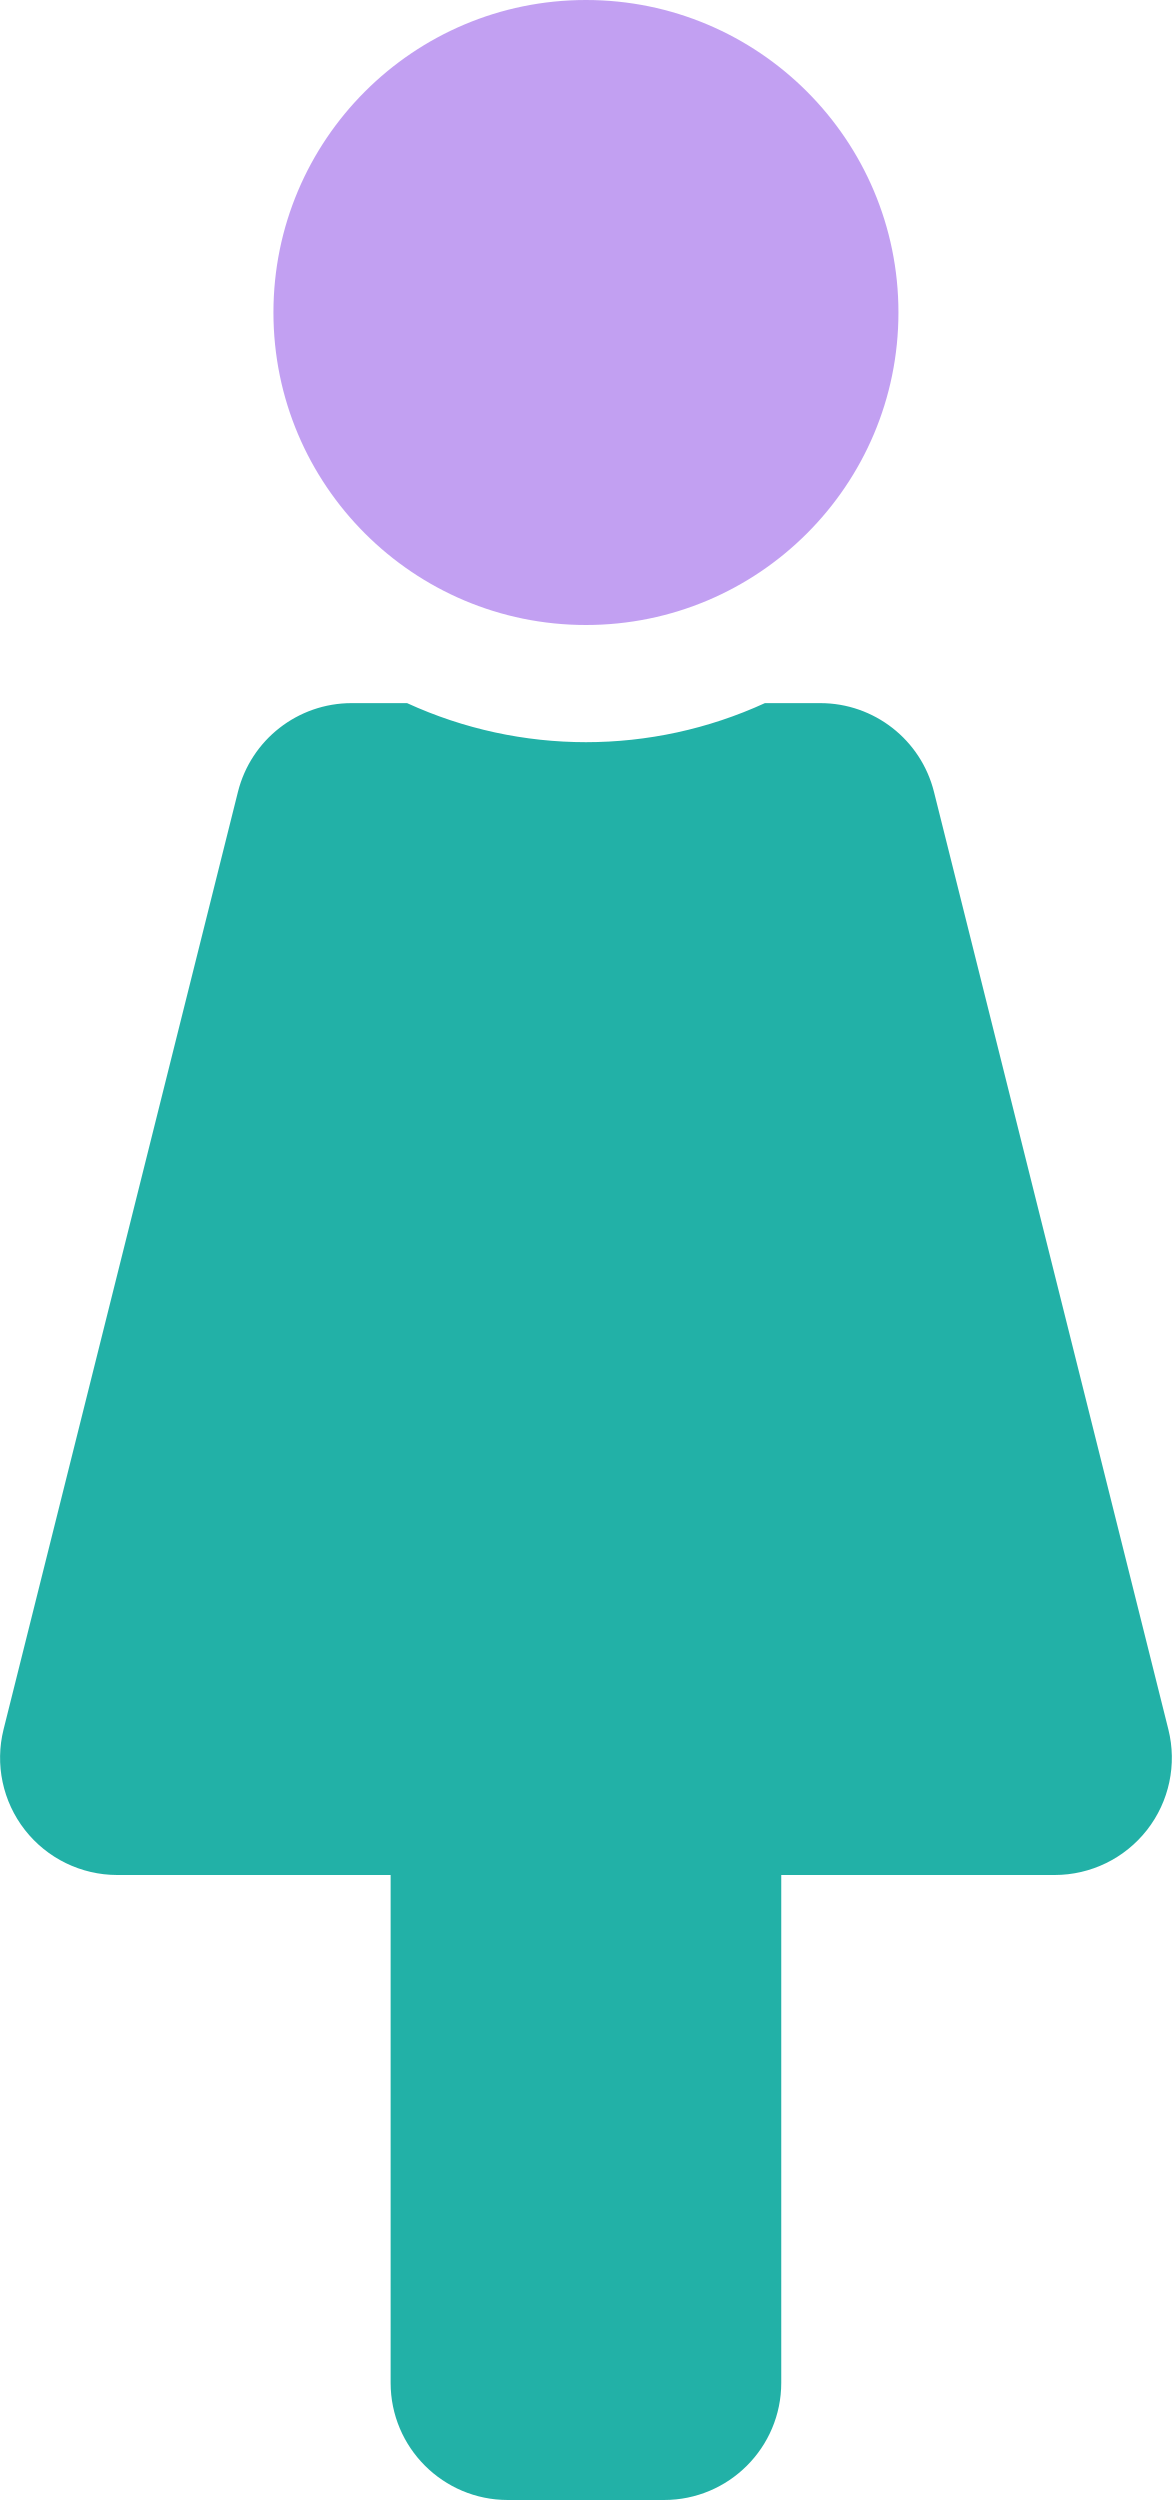
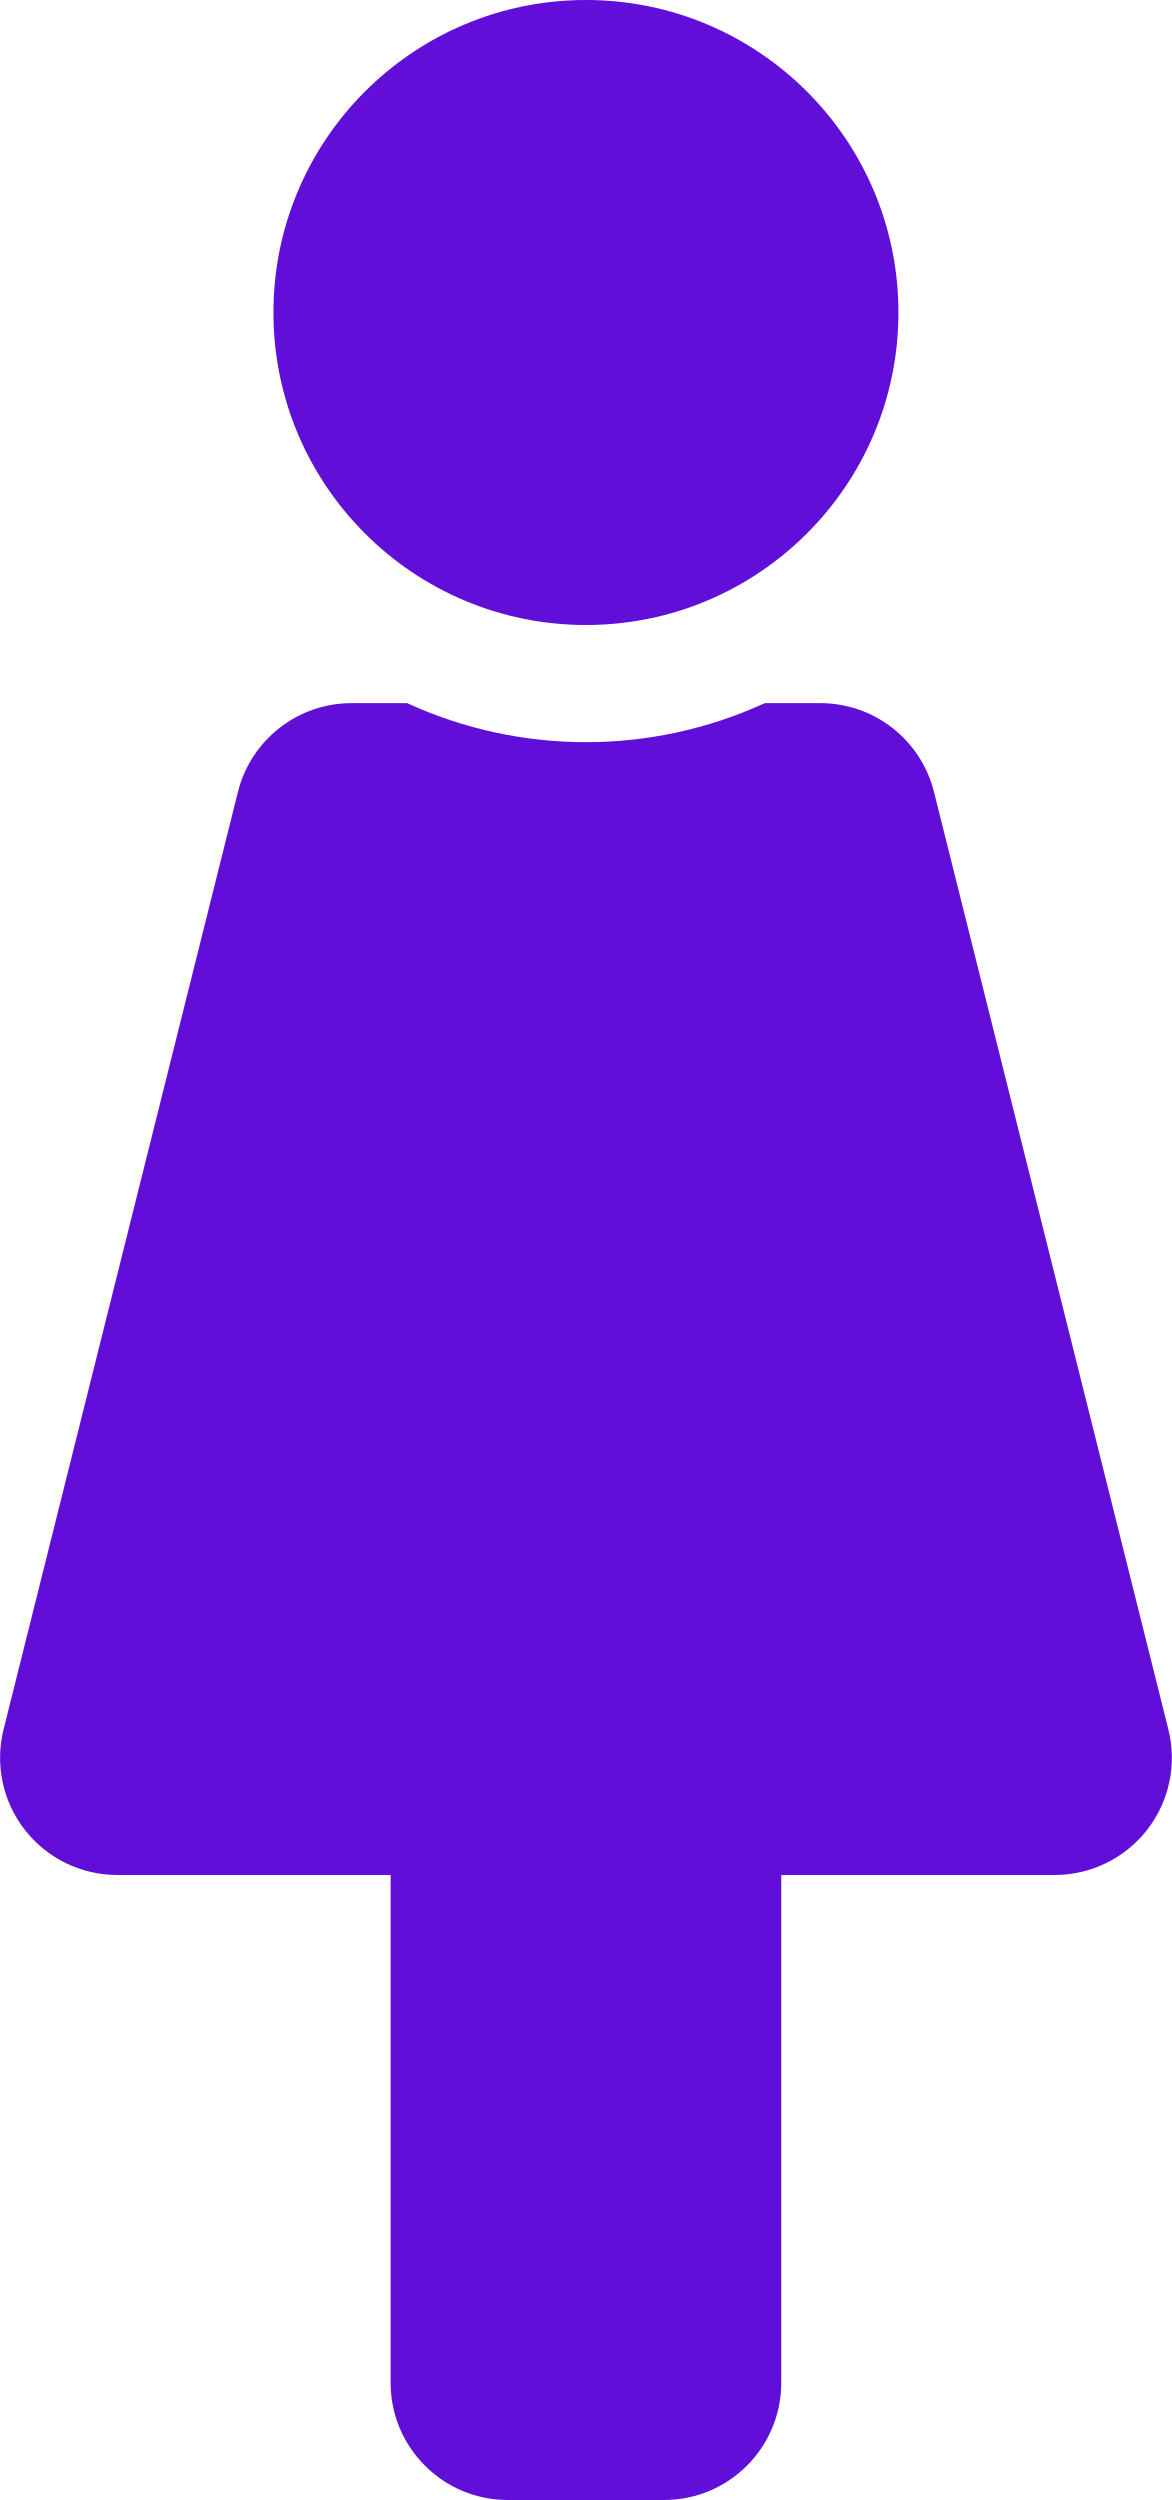
<svg xmlns="http://www.w3.org/2000/svg" width="240" height="512" viewBox="0 0 240 512">
  <g fill="none">
-     <path d="M56 64c0-35.346 28.654-64 64-64 35.346 0 64 28.654 64 64 0 35.346-28.654 64-64 64-35.346 0-64-28.654-64-64z" fill="#C2A0F2" />
-     <path d="M72 144h11.37a87.91 87.91 0 0 0 73.28 0H168a23.998 23.998 0 0 1 23.28 18.18l48 192A24 24 0 0 1 216 384h-56v104c0 13.255-10.745 24-24 24h-32c-13.255 0-24-10.745-24-24V384H24A24 24 0 0 1 .73 354.18l48-192A24 24 0 0 1 72 144z" fill="#22B1A7" />
+     <path d="M56 64c0-35.346 28.654-64 64-64 35.346 0 64 28.654 64 64 0 35.346-28.654 64-64 64-35.346 0-64-28.654-64-64z" fill="#620ED9" />
+     <path d="M72 144h11.37a87.91 87.91 0 0 0 73.28 0H168a23.998 23.998 0 0 1 23.28 18.18l48 192A24 24 0 0 1 216 384h-56v104c0 13.255-10.745 24-24 24h-32c-13.255 0-24-10.745-24-24V384H24A24 24 0 0 1 .73 354.18l48-192A24 24 0 0 1 72 144z" fill="#620ED9" />
  </g>
</svg>
